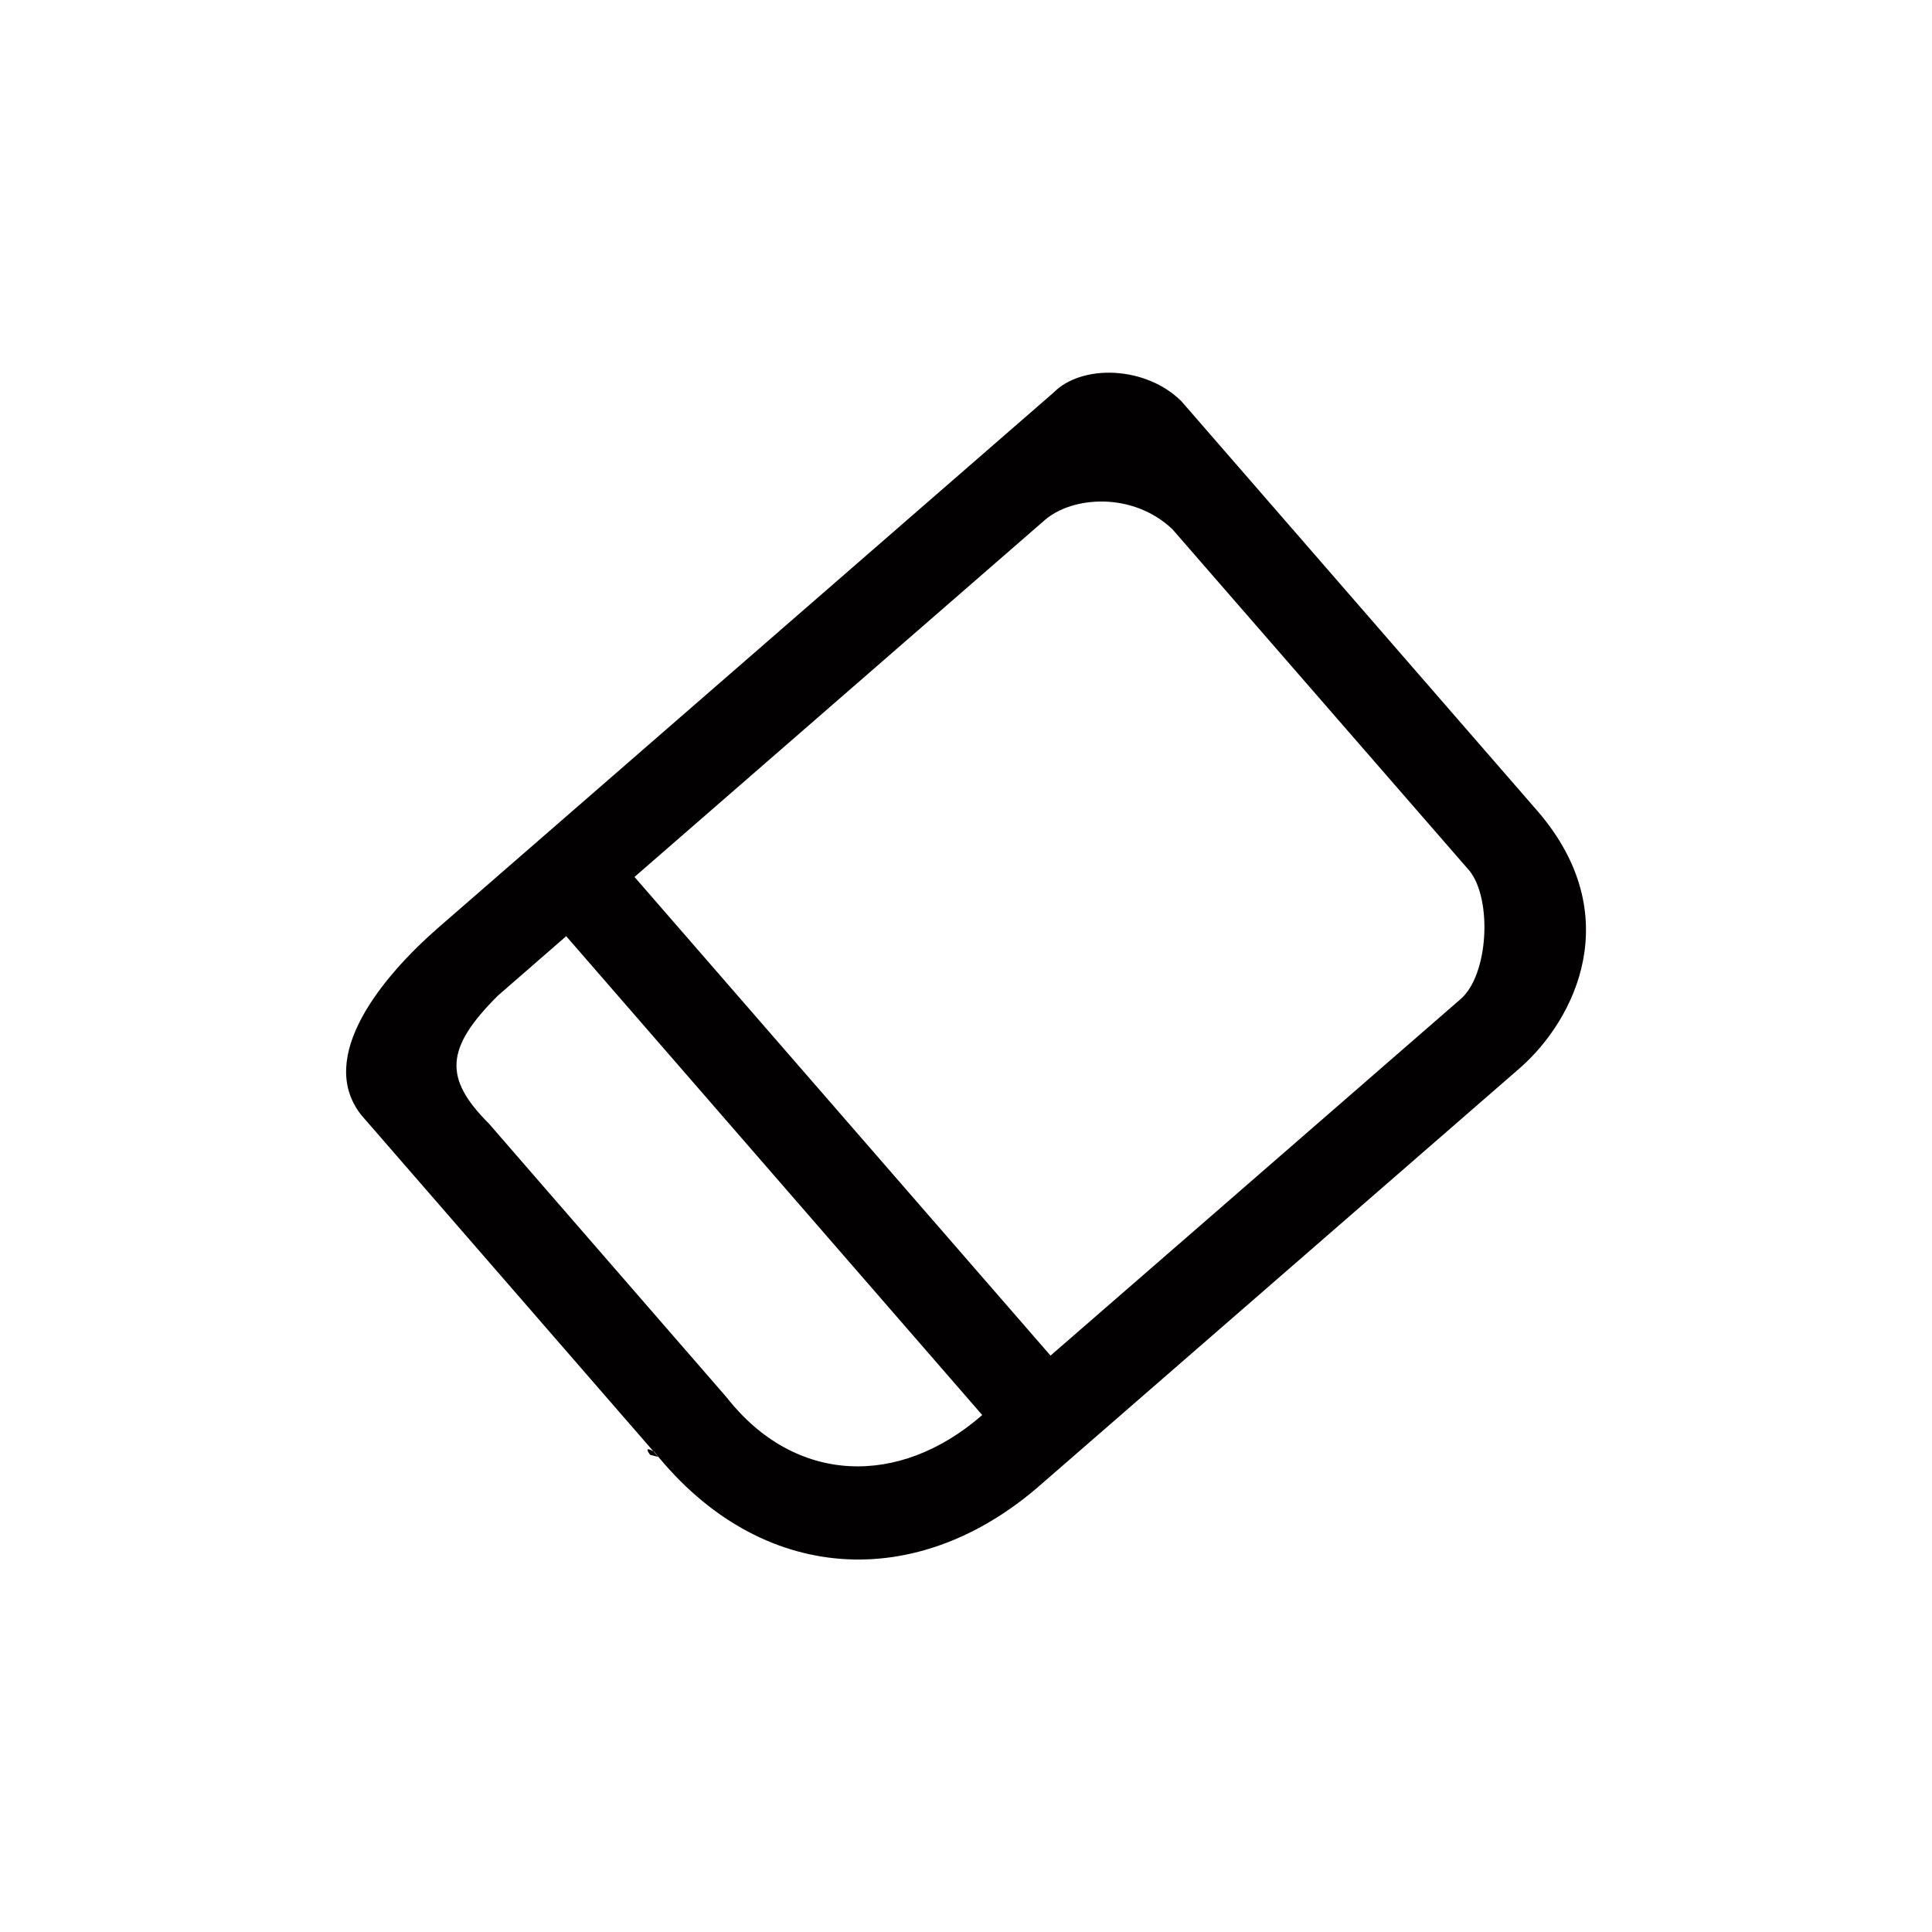
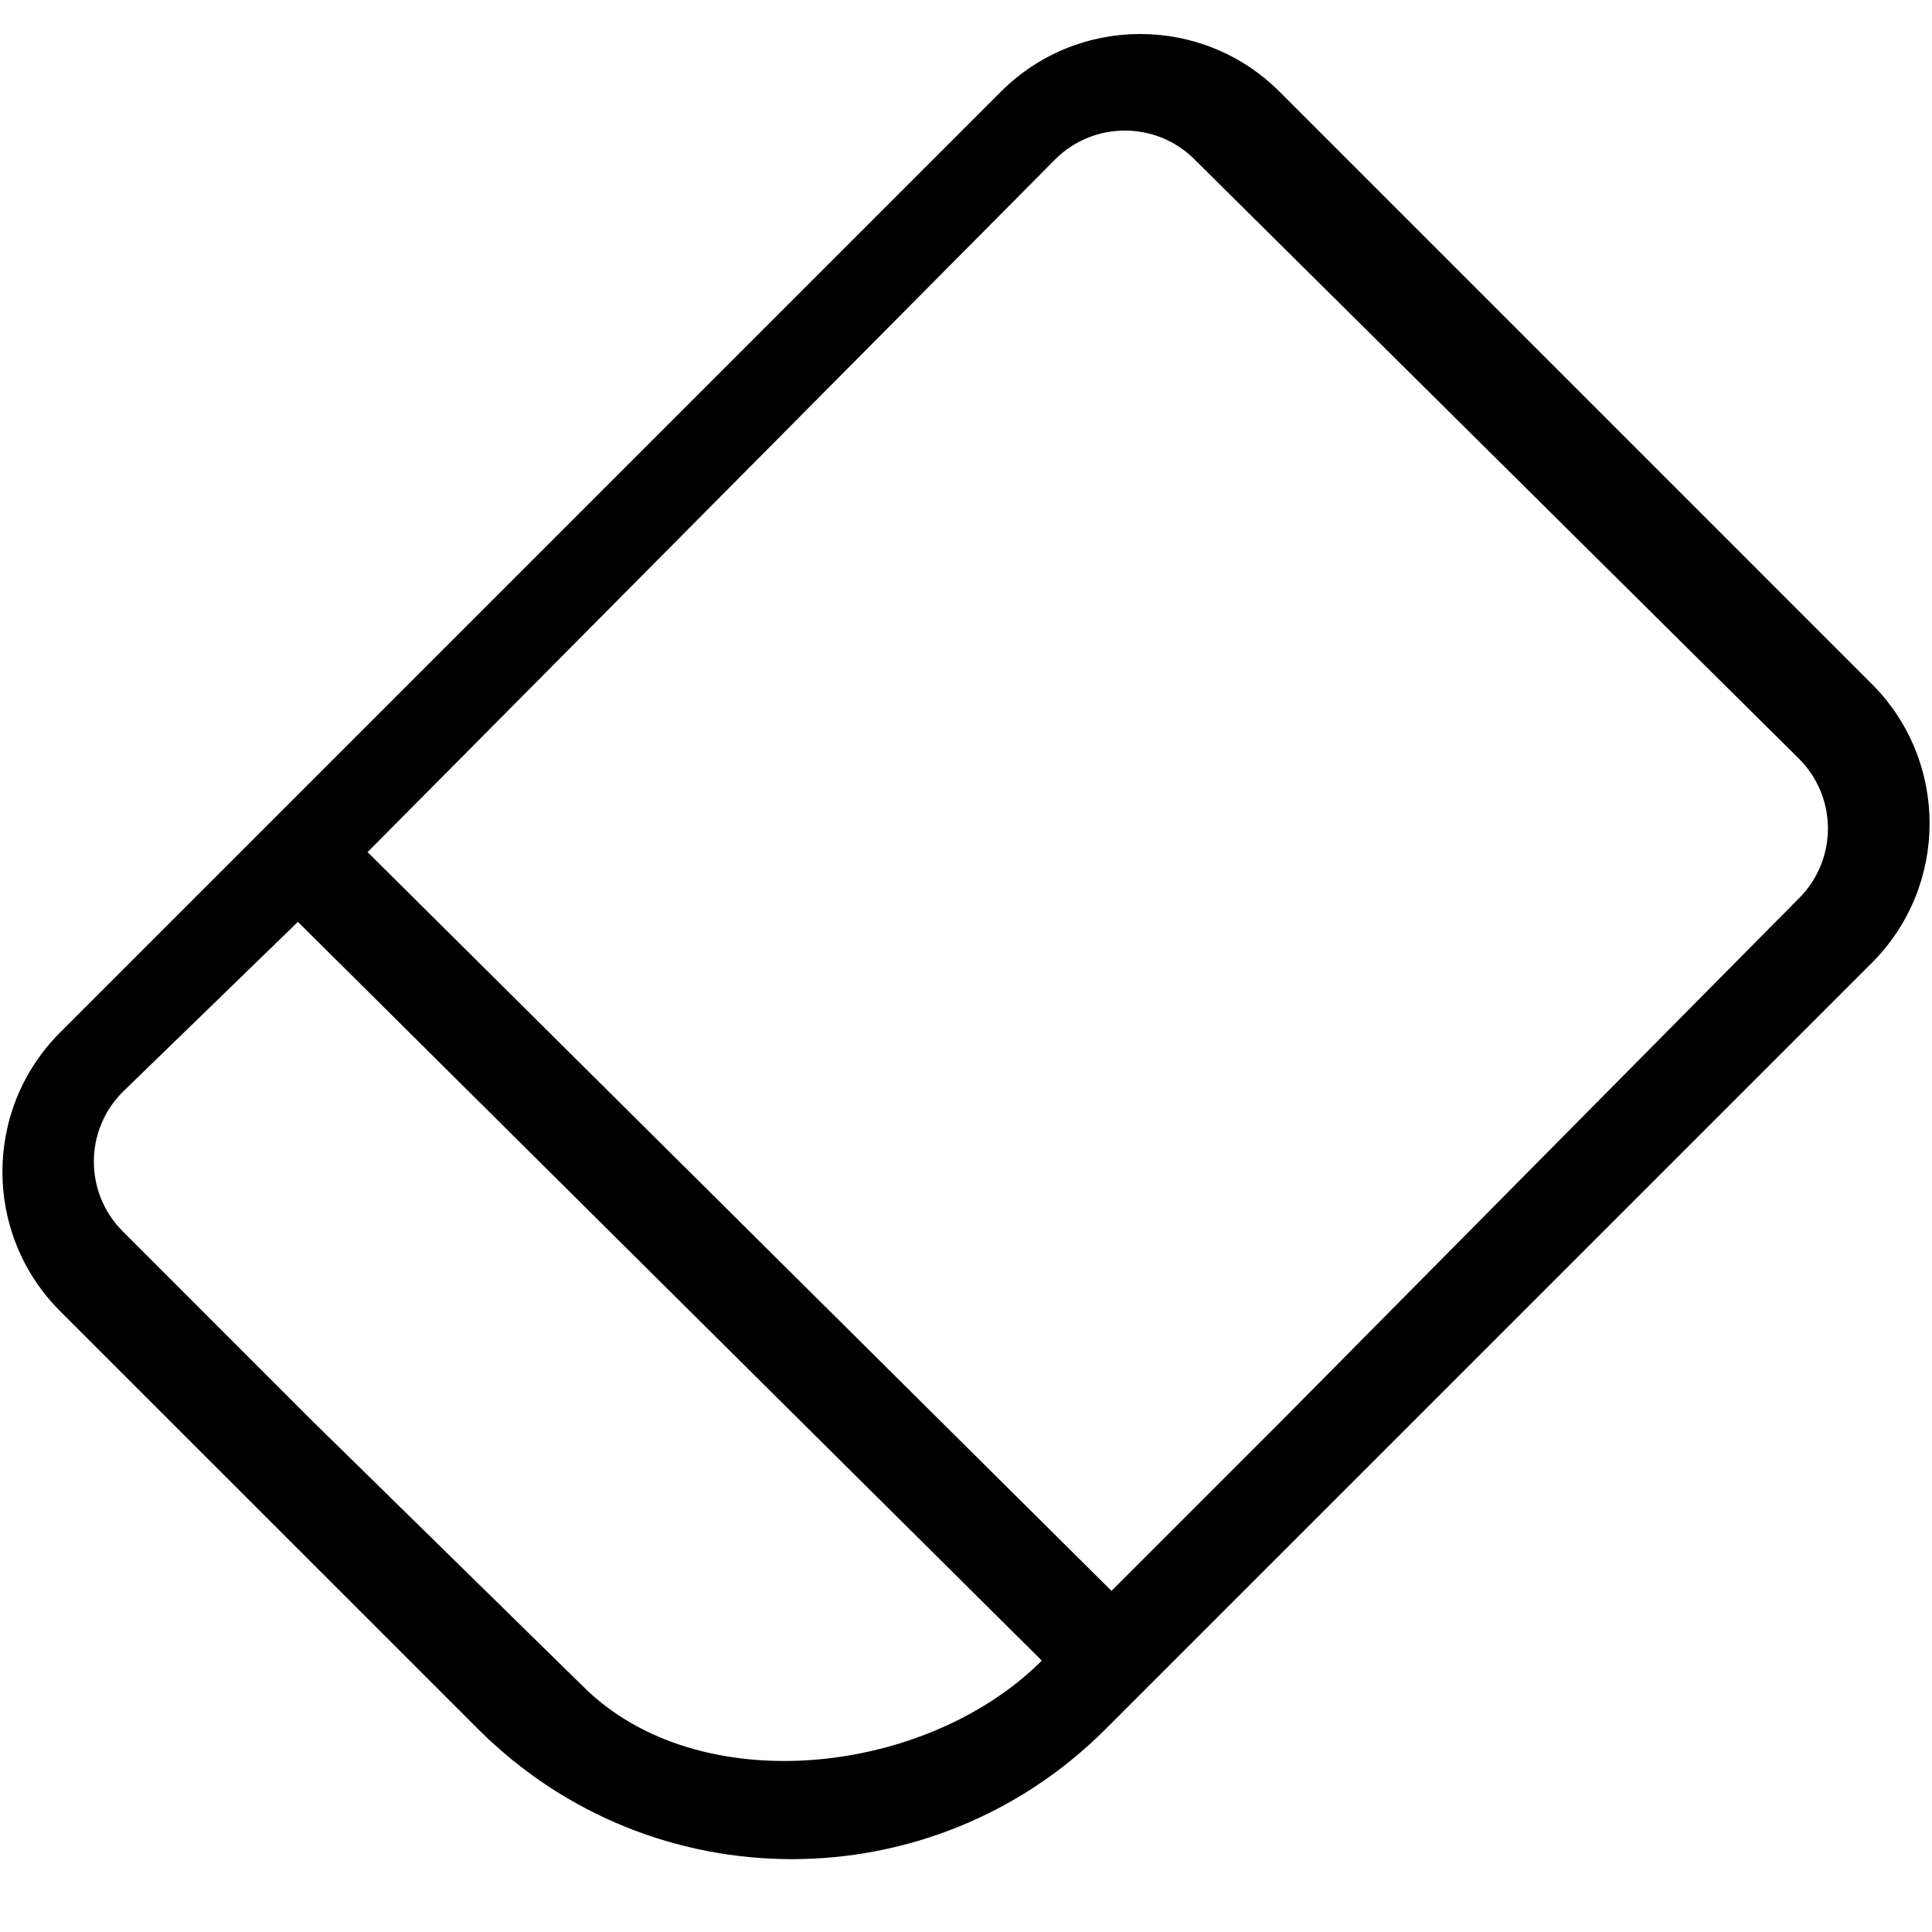
- <svg xmlns="http://www.w3.org/2000/svg" t="1787134163310" class="icon" viewBox="0 0 1024 1024" version="1.1" p-id="3394" width="200" height="200">
-   <path d="M815.2 430.2l-189-217.5c-18.7-18.7-52.6-19.9-67.7-4.7L232.4 491.6c-29.5 25.7-65.1 68.5-41 99.3l157.5 181.3-4.3-1.1s-4.3-5.4 2.2-1.6c56.3 70.6 139.6 75.1 205.4 16.9l253.7-220.6c29.2-25.8 56.2-80.9 9.3-135.6zM385.1 740.6l-94.5-108.8-31.5-36.3c-24.1-24.1-23.1-40 4.8-67.8l36.2-31.5L520.6 750c-44.2 38.6-99.4 36.7-135.5-9.4z m389.1-211.1l-144.9 126-72.5 63-220.5-253.7 217.4-189.1c14.7-12.8 46.7-15.1 67.7 4.8L779 461.7c12 15.4 9.9 55-4.8 67.8z" fill="#020000" p-id="3395" />
+ <svg xmlns="http://www.w3.org/2000/svg" t="1787136800386" class="icon" viewBox="0 0 1024 1024" version="1.1" p-id="4393" width="200" height="200">
+   <path d="M992.128 362.547L678.2 48.614c-40.796-40.791-106.947-40.791-147.732 0L31.872 547.21c-40.791 40.796-40.791 106.947 0 147.732l228.613 228.588 0.236 0.21-7.209-7.204c91.796 91.796 240.599 91.796 332.396 0l-1.229 1.224 0.051-0.051 407.429-407.404c40.76-40.817 40.76-106.967-0.031-147.758zM308.9 893.706l-142.638-139.863v0.02l-101.222-101.248c-20.393-20.393-20.393-53.484 0-73.856L157.901 488.607l394.286 391.552c-61.21 61.158-182.124 74.711-243.287 13.548z m644.654-417.659l-277.729 280.479v-0.026l-86.707 86.702-394.291-391.572 364.442-367.15c20.393-20.372 53.458-20.372 73.851 0l320.435 317.716c20.372 20.419 20.372 53.484 0 73.851z" p-id="4394" />
</svg>
